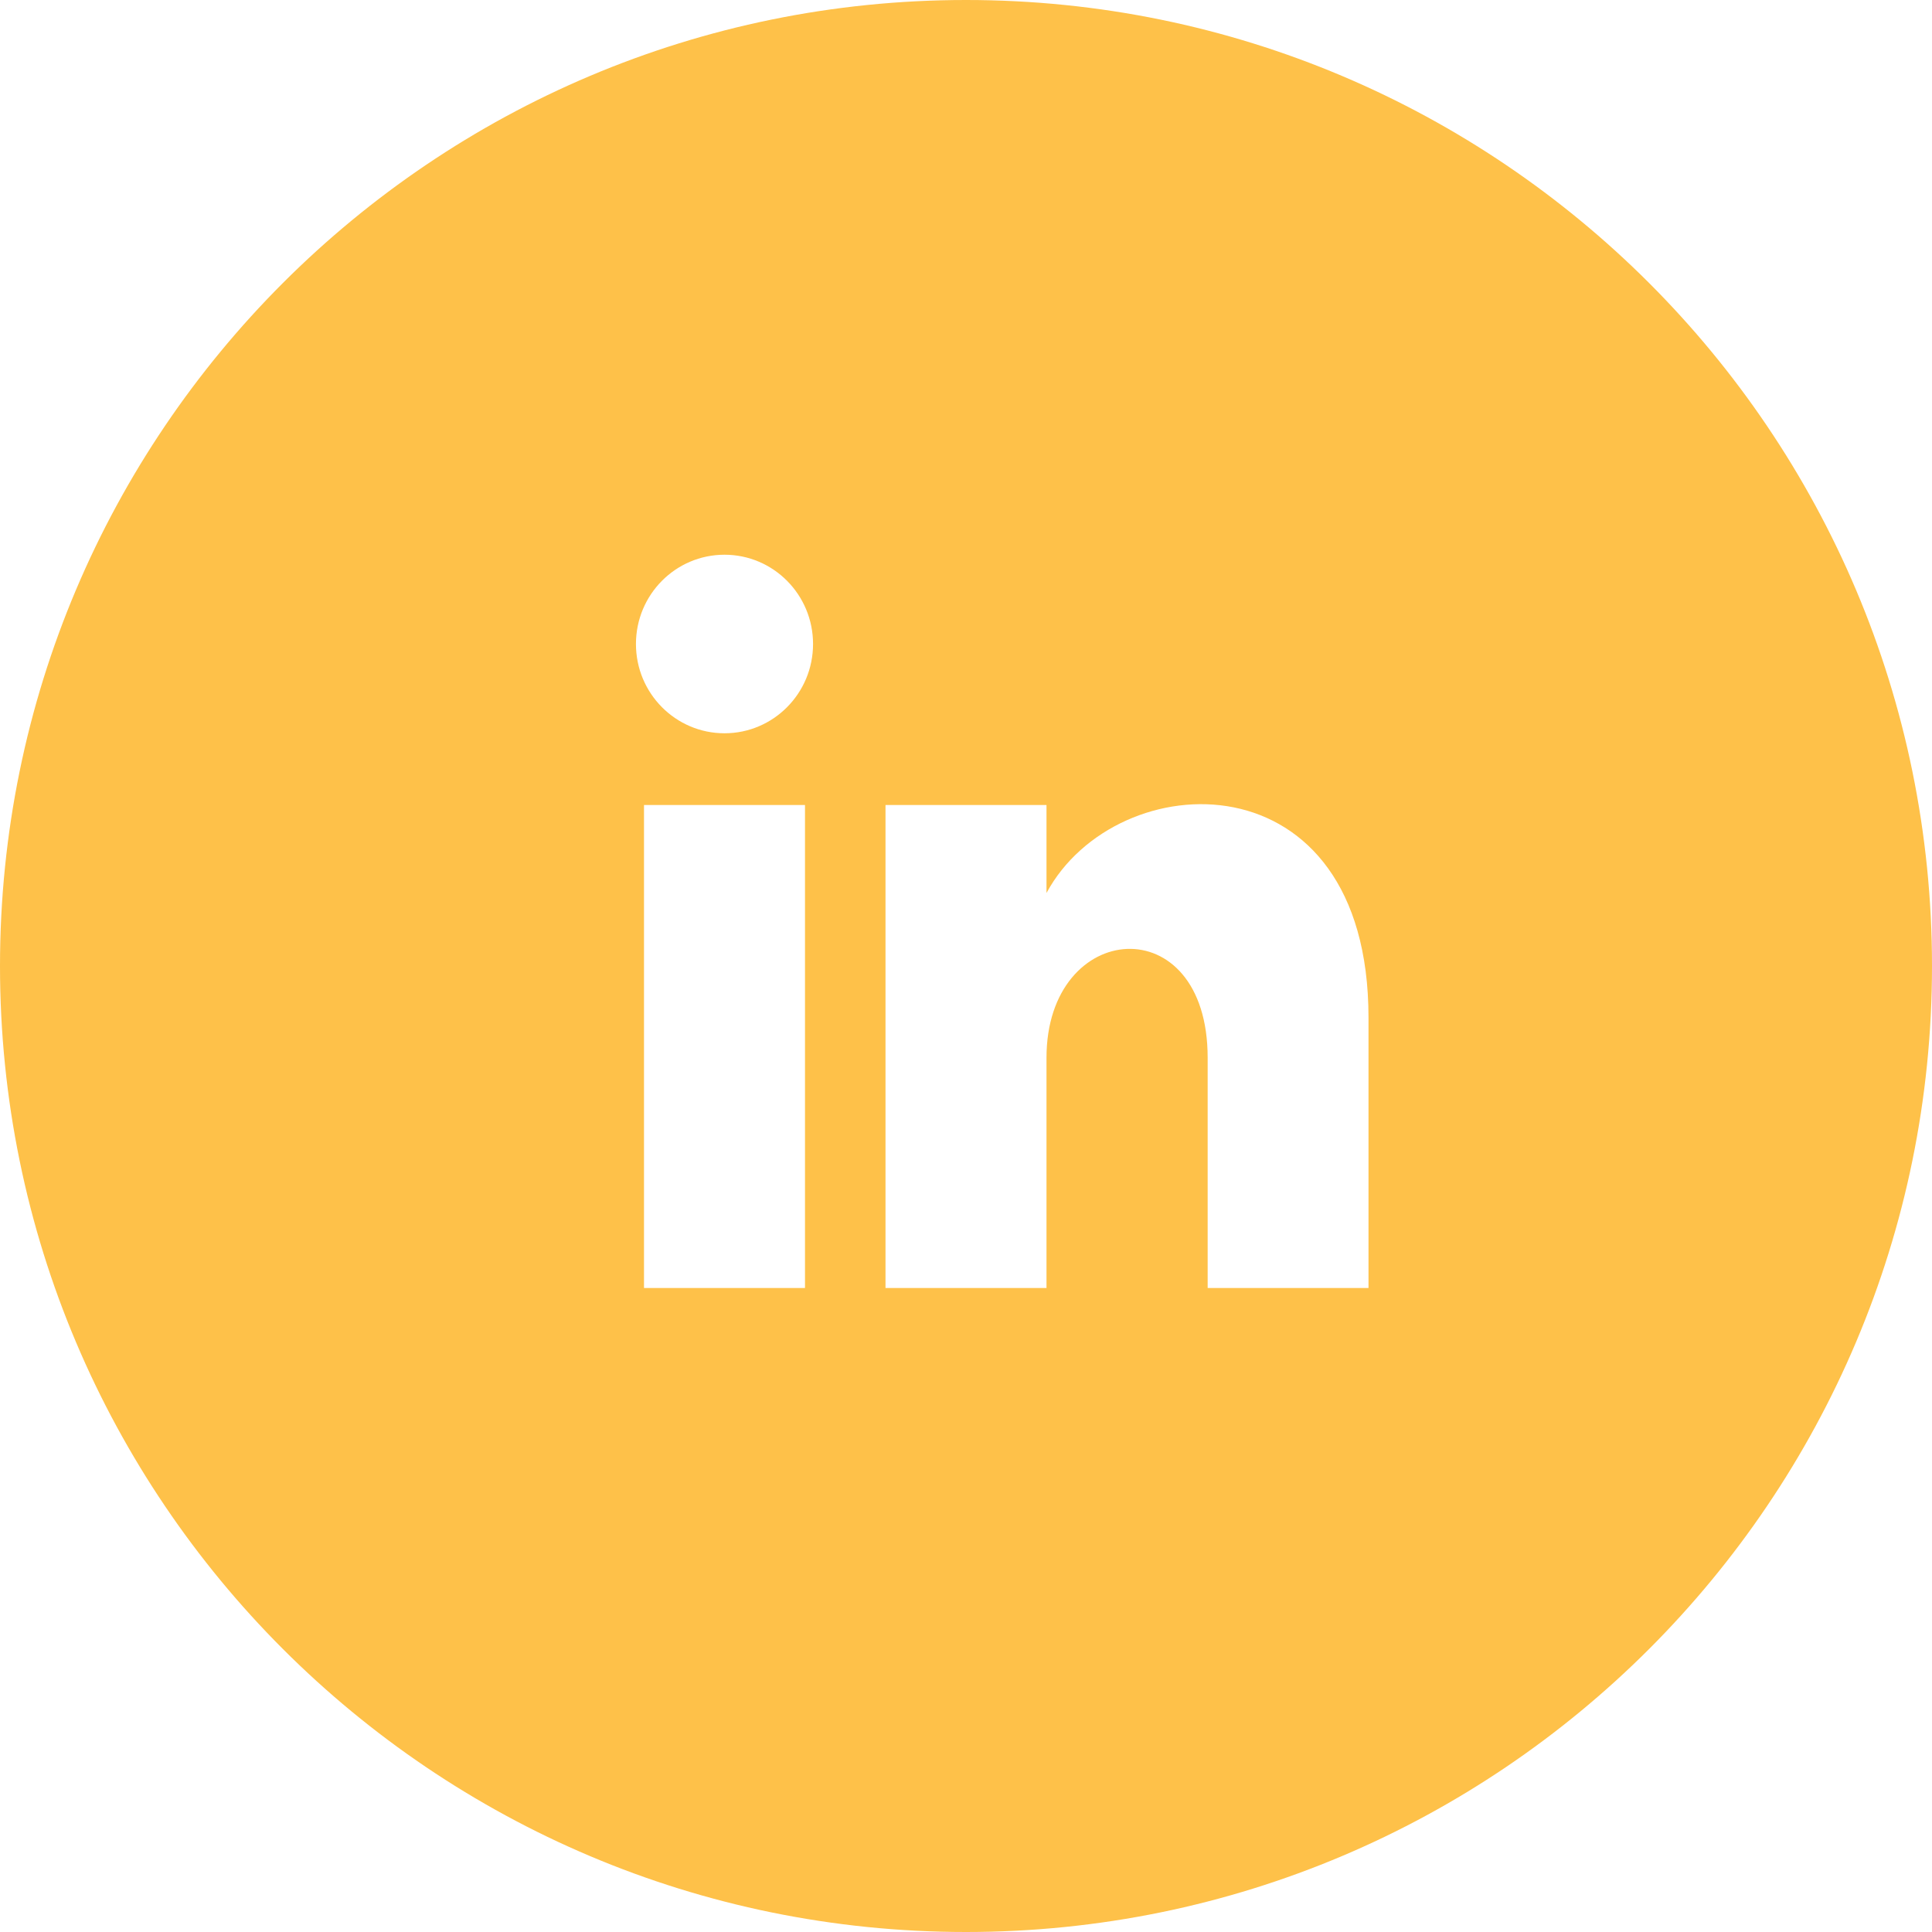
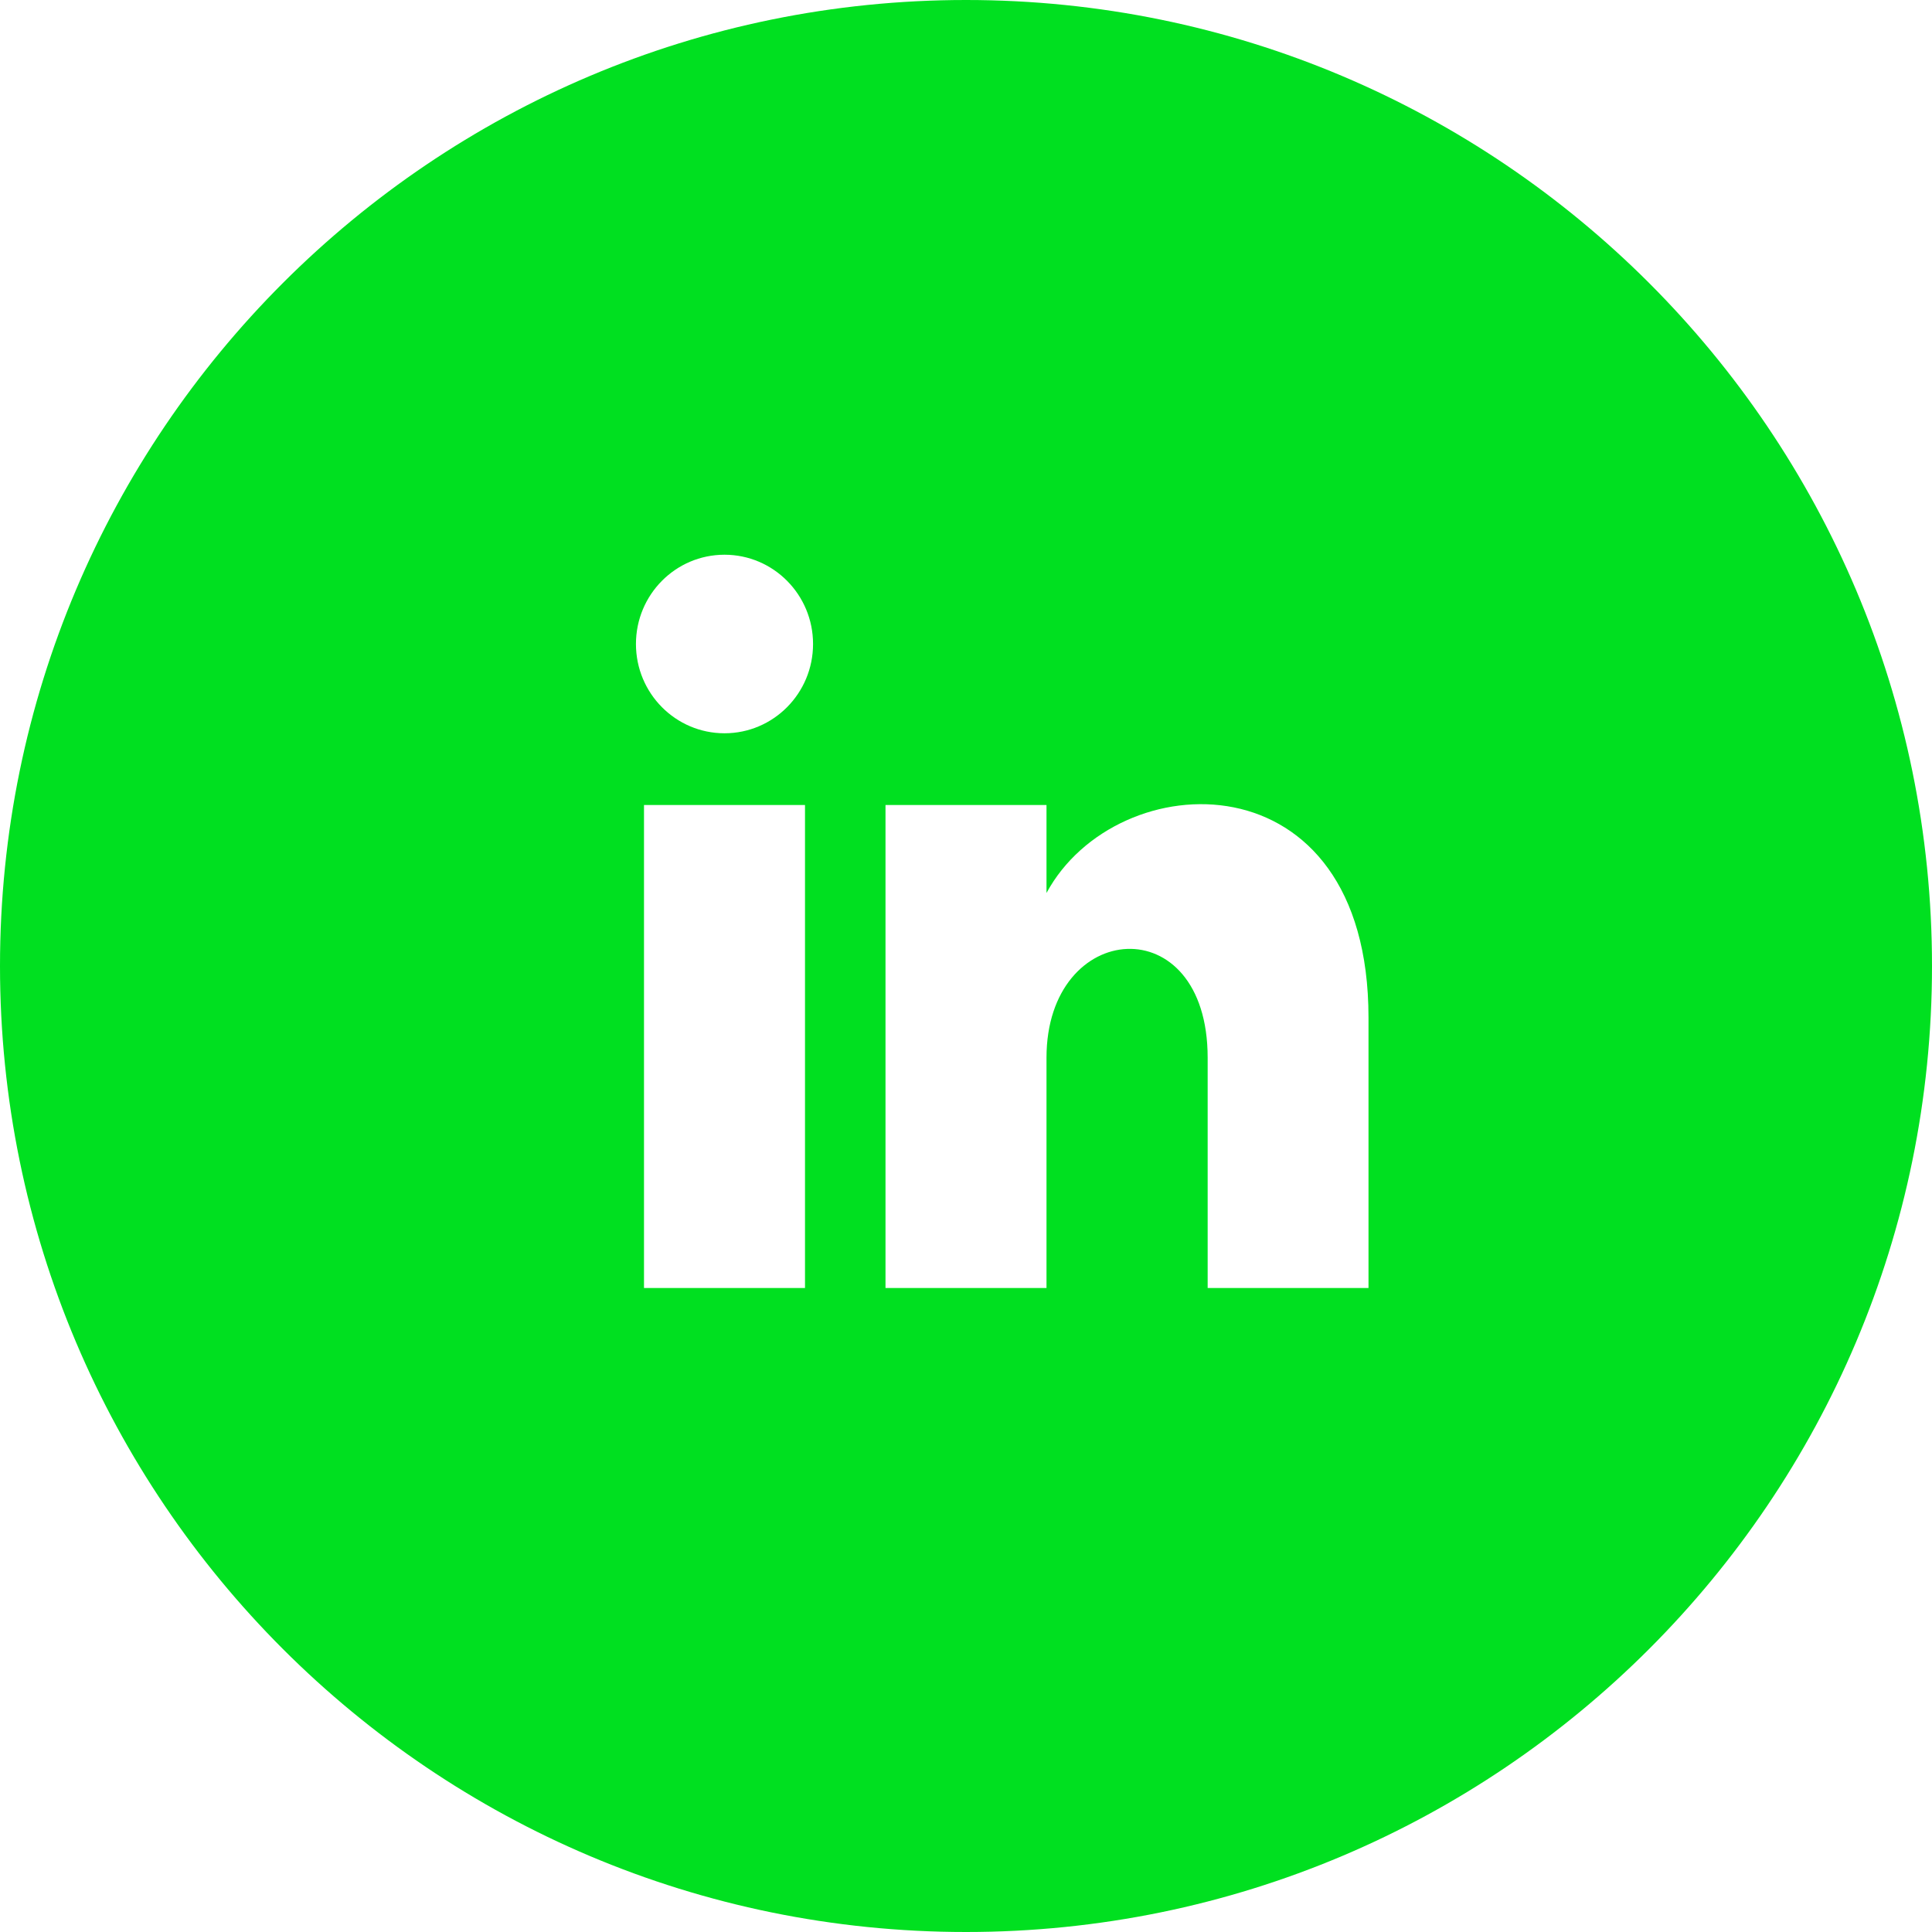
<svg xmlns="http://www.w3.org/2000/svg" xmlns:xlink="http://www.w3.org/1999/xlink" role="img" viewBox="0 0 24 24">
  <defs>
    <style>
      .Icon__main--icon{
-         fill: #fec149;
+         fill: #00e020;
        text-decoration: none;
        transition: all .3s;
      }
      
      .Icon__main:hover .Icon__main--icon {
-         fill: #c29437;
+         fill: #00c020;
      }
    </style>
  </defs>
  <a class="Icon__main" xlink:href="https://www.linkedin.com/in/robert430404/" target="_blank">
    <rect x="0" y="0" width="100%" height="100%" fill-opacity="0" />
    <path class="Icon__main--icon" d="M12 0c-6.627 0-12 5.373-12 12s5.373 12 12 12 12-5.373 12-12-5.373-12-12-12zm-2 16h-2v-6h2v6zm-1-6.891c-.607 0-1.1-.496-1.1-1.109 0-.612.492-1.109 1.1-1.109s1.1.497 1.1 1.109c0 .613-.493 1.109-1.1 1.109zm8 6.891h-1.998v-2.861c0-1.881-2.002-1.722-2.002 0v2.861h-2v-6h2v1.093c.872-1.616 4-1.736 4 1.548v3.359z" />
  </a>
</svg>
